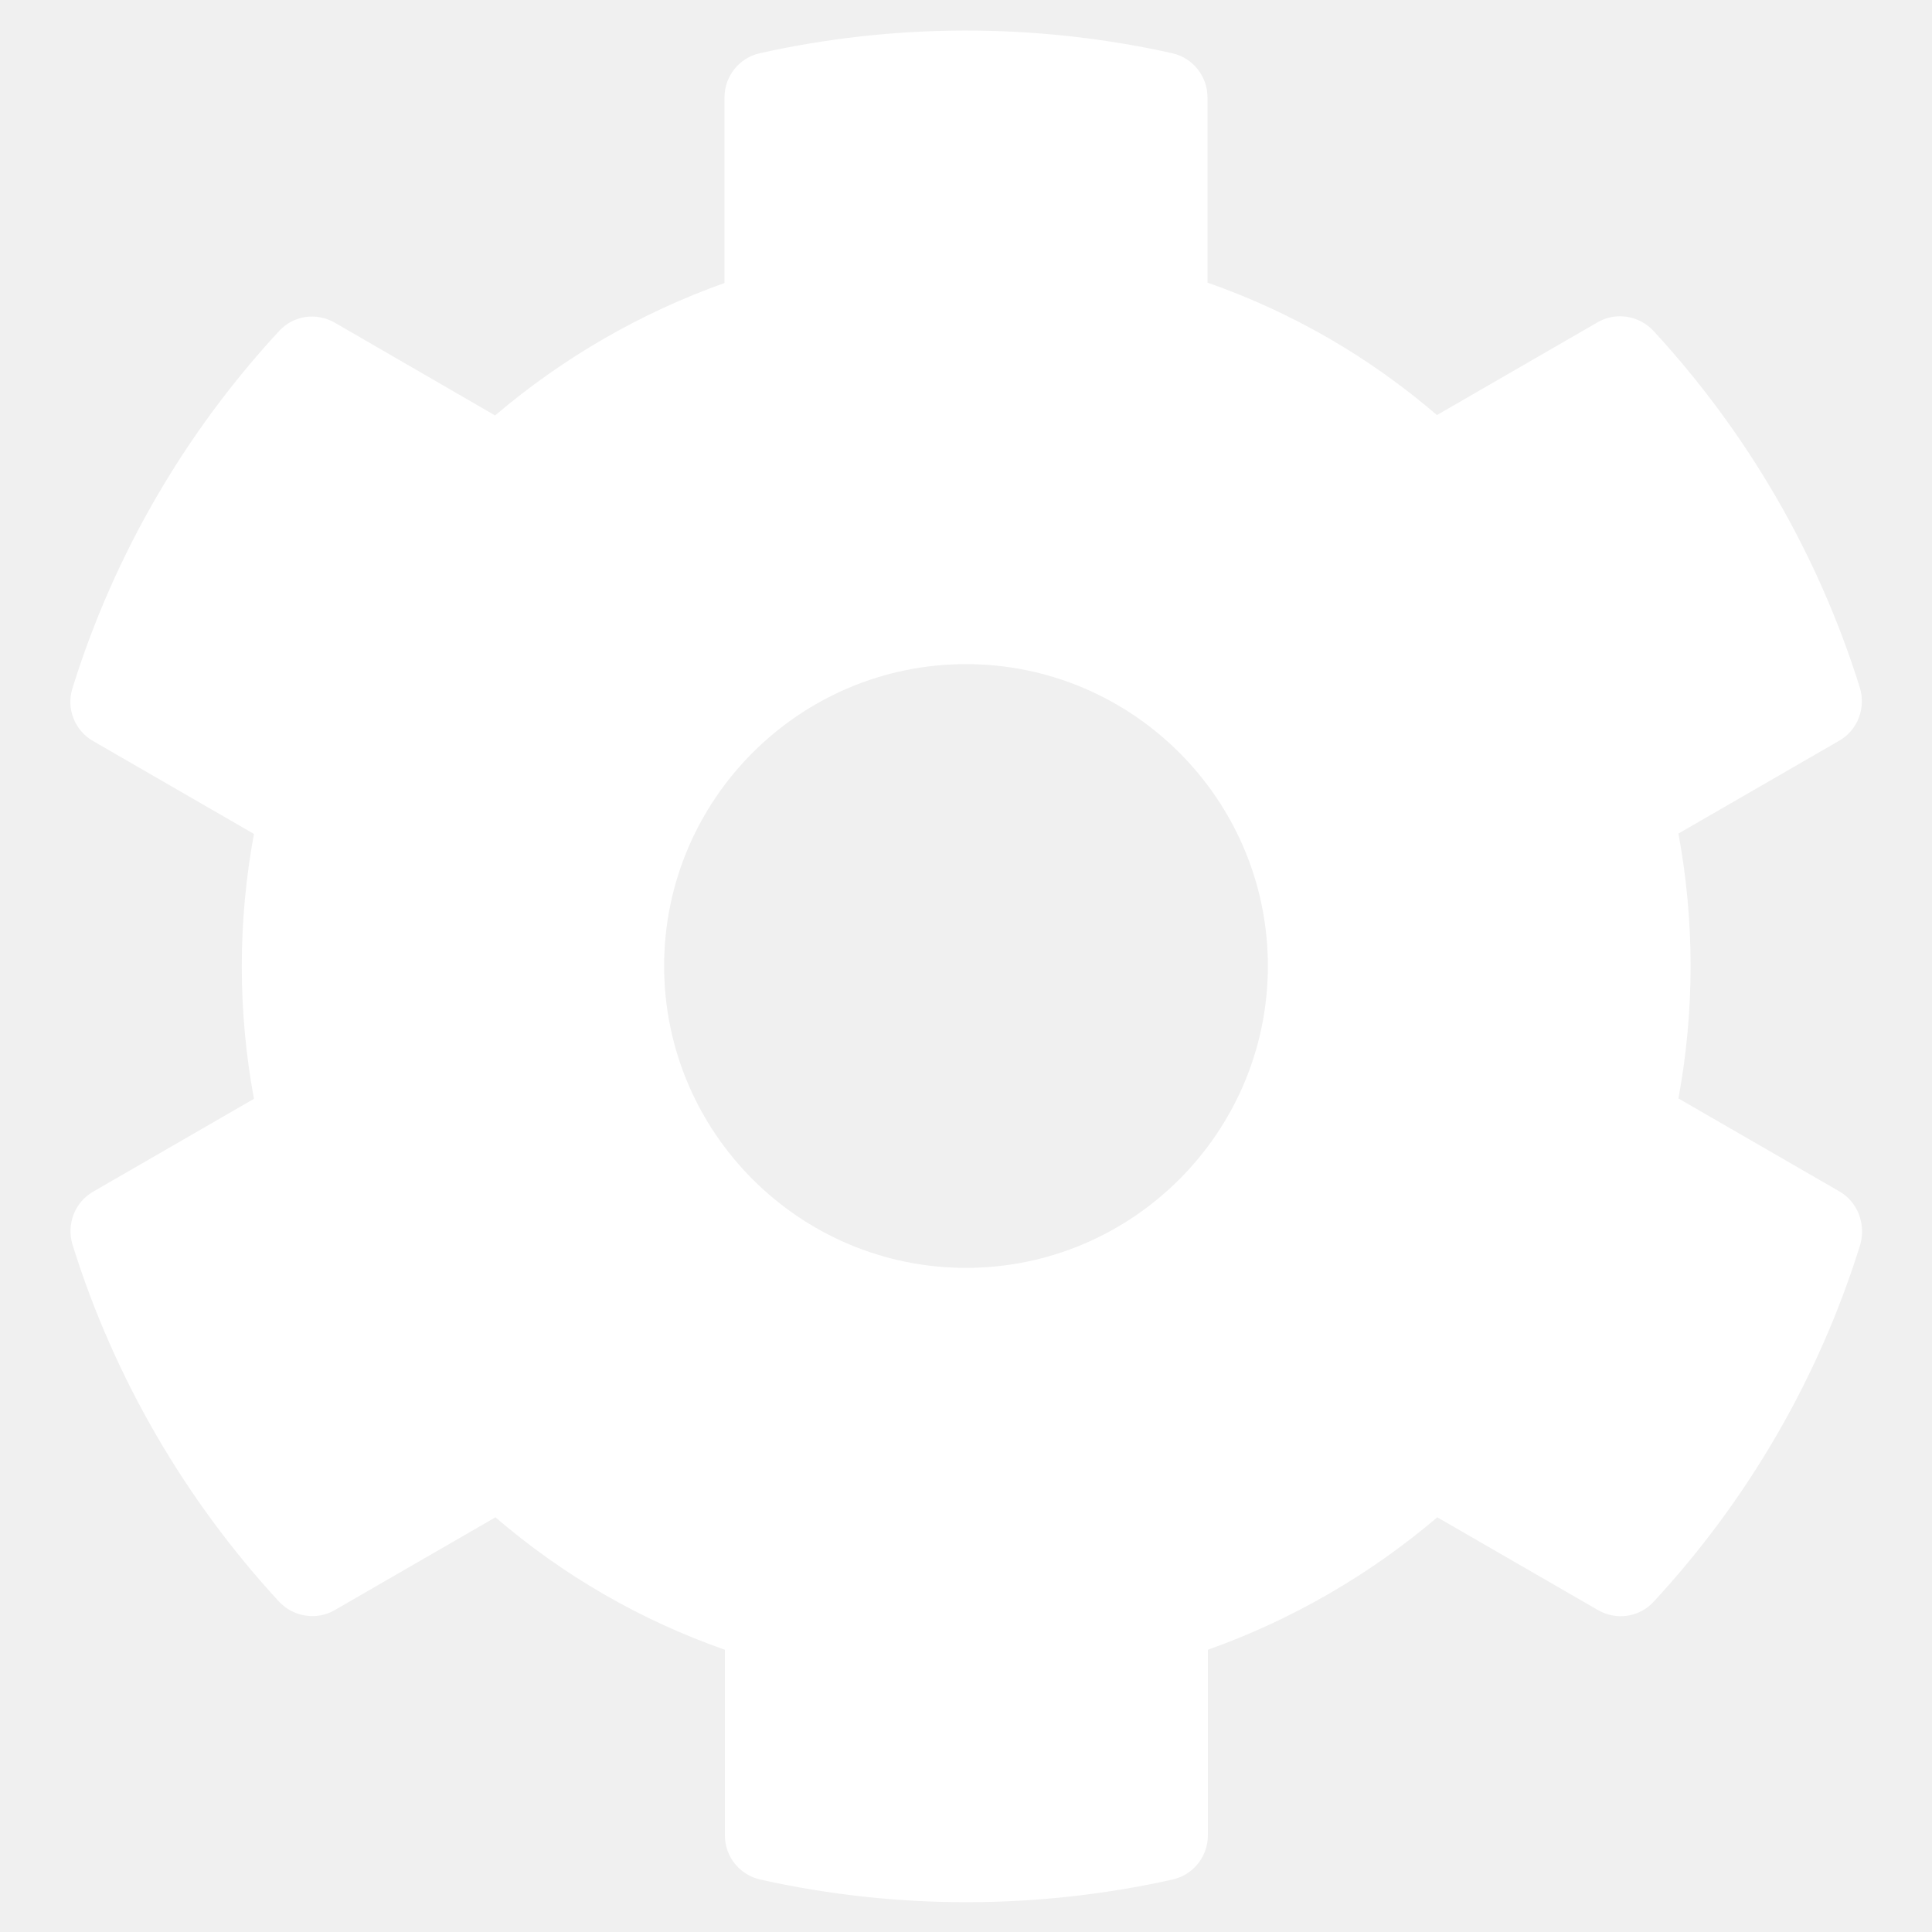
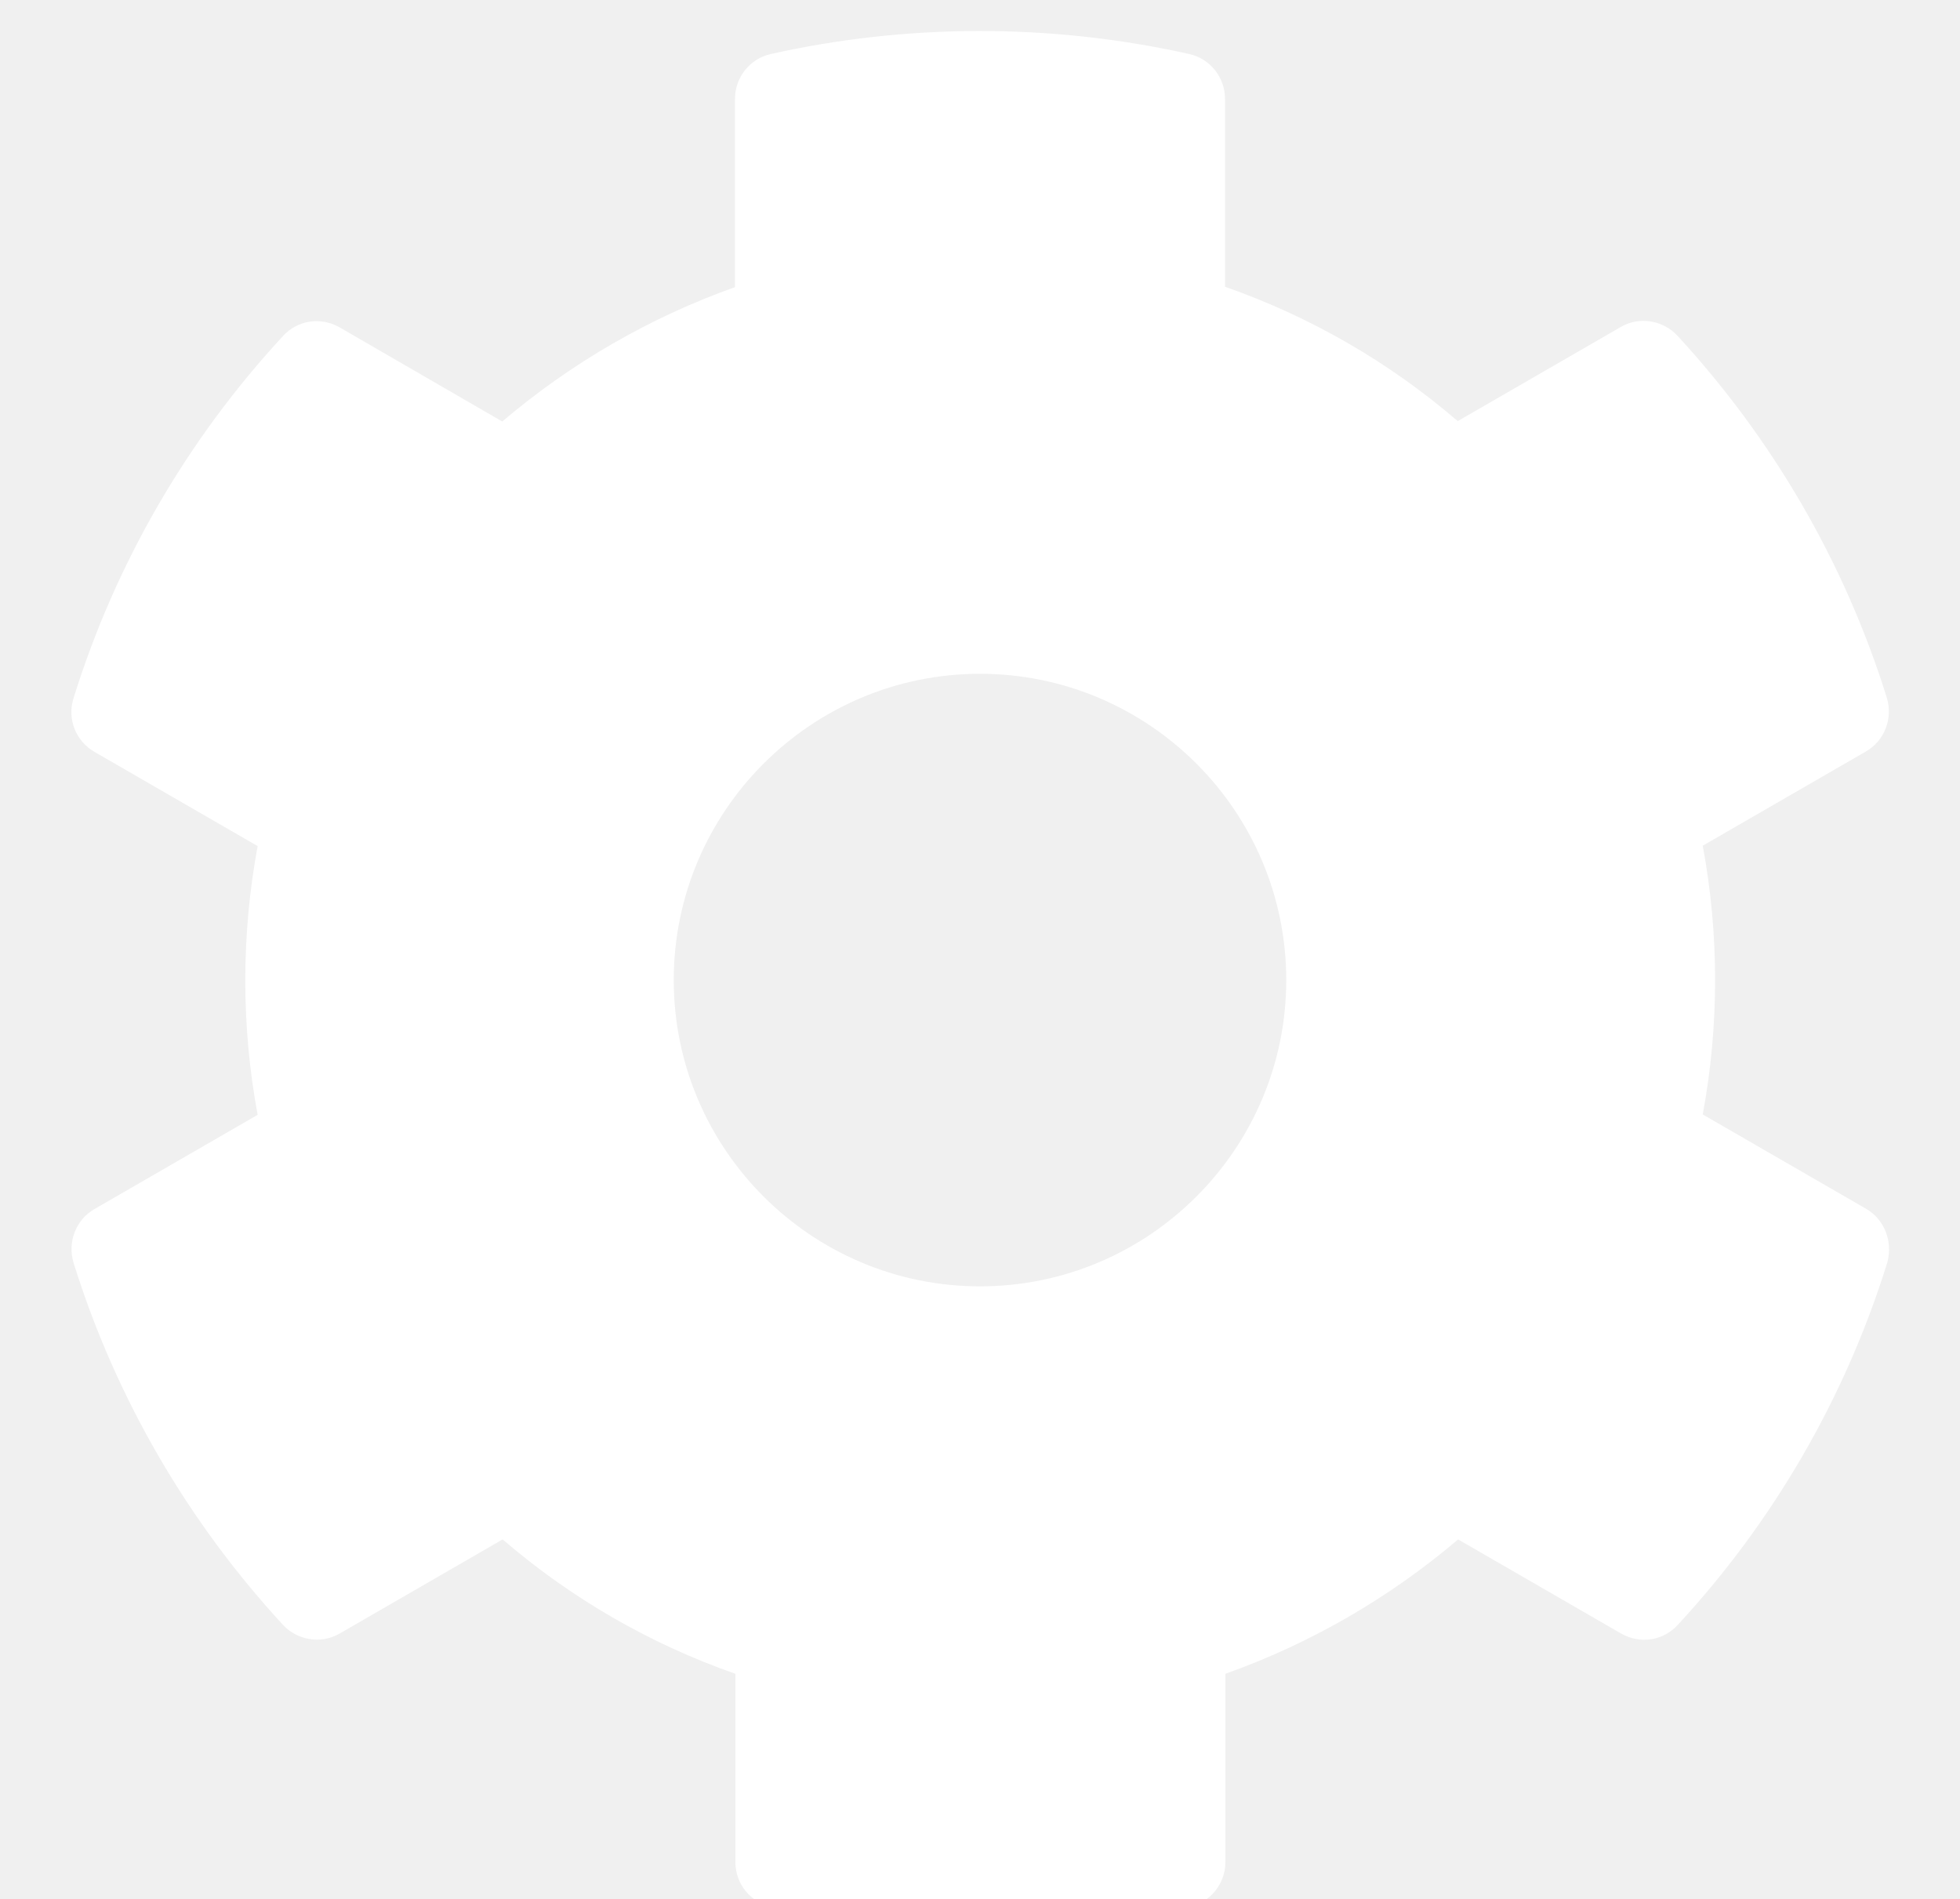
- <svg xmlns="http://www.w3.org/2000/svg" viewBox="0 0 512 512">
+ <svg xmlns="http://www.w3.org/2000/svg" viewBox="0 0 512 496">
  <path fill="#ffffff" d="M487.4 315.7l-42.6-24.6c4.3-23.2 4.3-47 0-70.2l42.6-24.6c4.9-2.8 7.1-8.6 5.5-14-11.1-35.6-30-67.8-54.7-94.6-3.8-4.1-10-5.1-14.8-2.3L380.8 110c-17.9-15.4-38.5-27.3-60.8-35.1V25.8c0-5.6-3.9-10.5-9.4-11.7-36.7-8.2-74.3-7.8-109.2 0-5.5 1.2-9.4 6.1-9.4 11.7V75c-22.2 7.9-42.8 19.8-60.8 35.1L88.7 85.5c-4.9-2.8-11-1.9-14.8 2.3-24.7 26.7-43.6 58.9-54.7 94.6-1.7 5.4.6 11.2 5.5 14L67.3 221c-4.3 23.2-4.3 47 0 70.2l-42.6 24.6c-4.9 2.8-7.1 8.6-5.5 14 11.1 35.6 30 67.8 54.7 94.6 3.8 4.1 10 5.1 14.8 2.3l42.6-24.6c17.9 15.4 38.5 27.3 60.8 35.1v49.2c0 5.6 3.9 10.5 9.4 11.7 36.7 8.2 74.3 7.8 109.2 0 5.5-1.2 9.4-6.1 9.4-11.7v-49.2c22.2-7.9 42.8-19.8 60.8-35.1l42.6 24.6c4.9 2.8 11 1.9 14.8-2.3 24.7-26.7 43.6-58.9 54.7-94.6 1.5-5.5-.7-11.3-5.6-14.1zM256 336c-44.1 0-80-35.9-80-80s35.9-80 80-80 80 35.9 80 80-35.9 80-80 80z" />
</svg>
